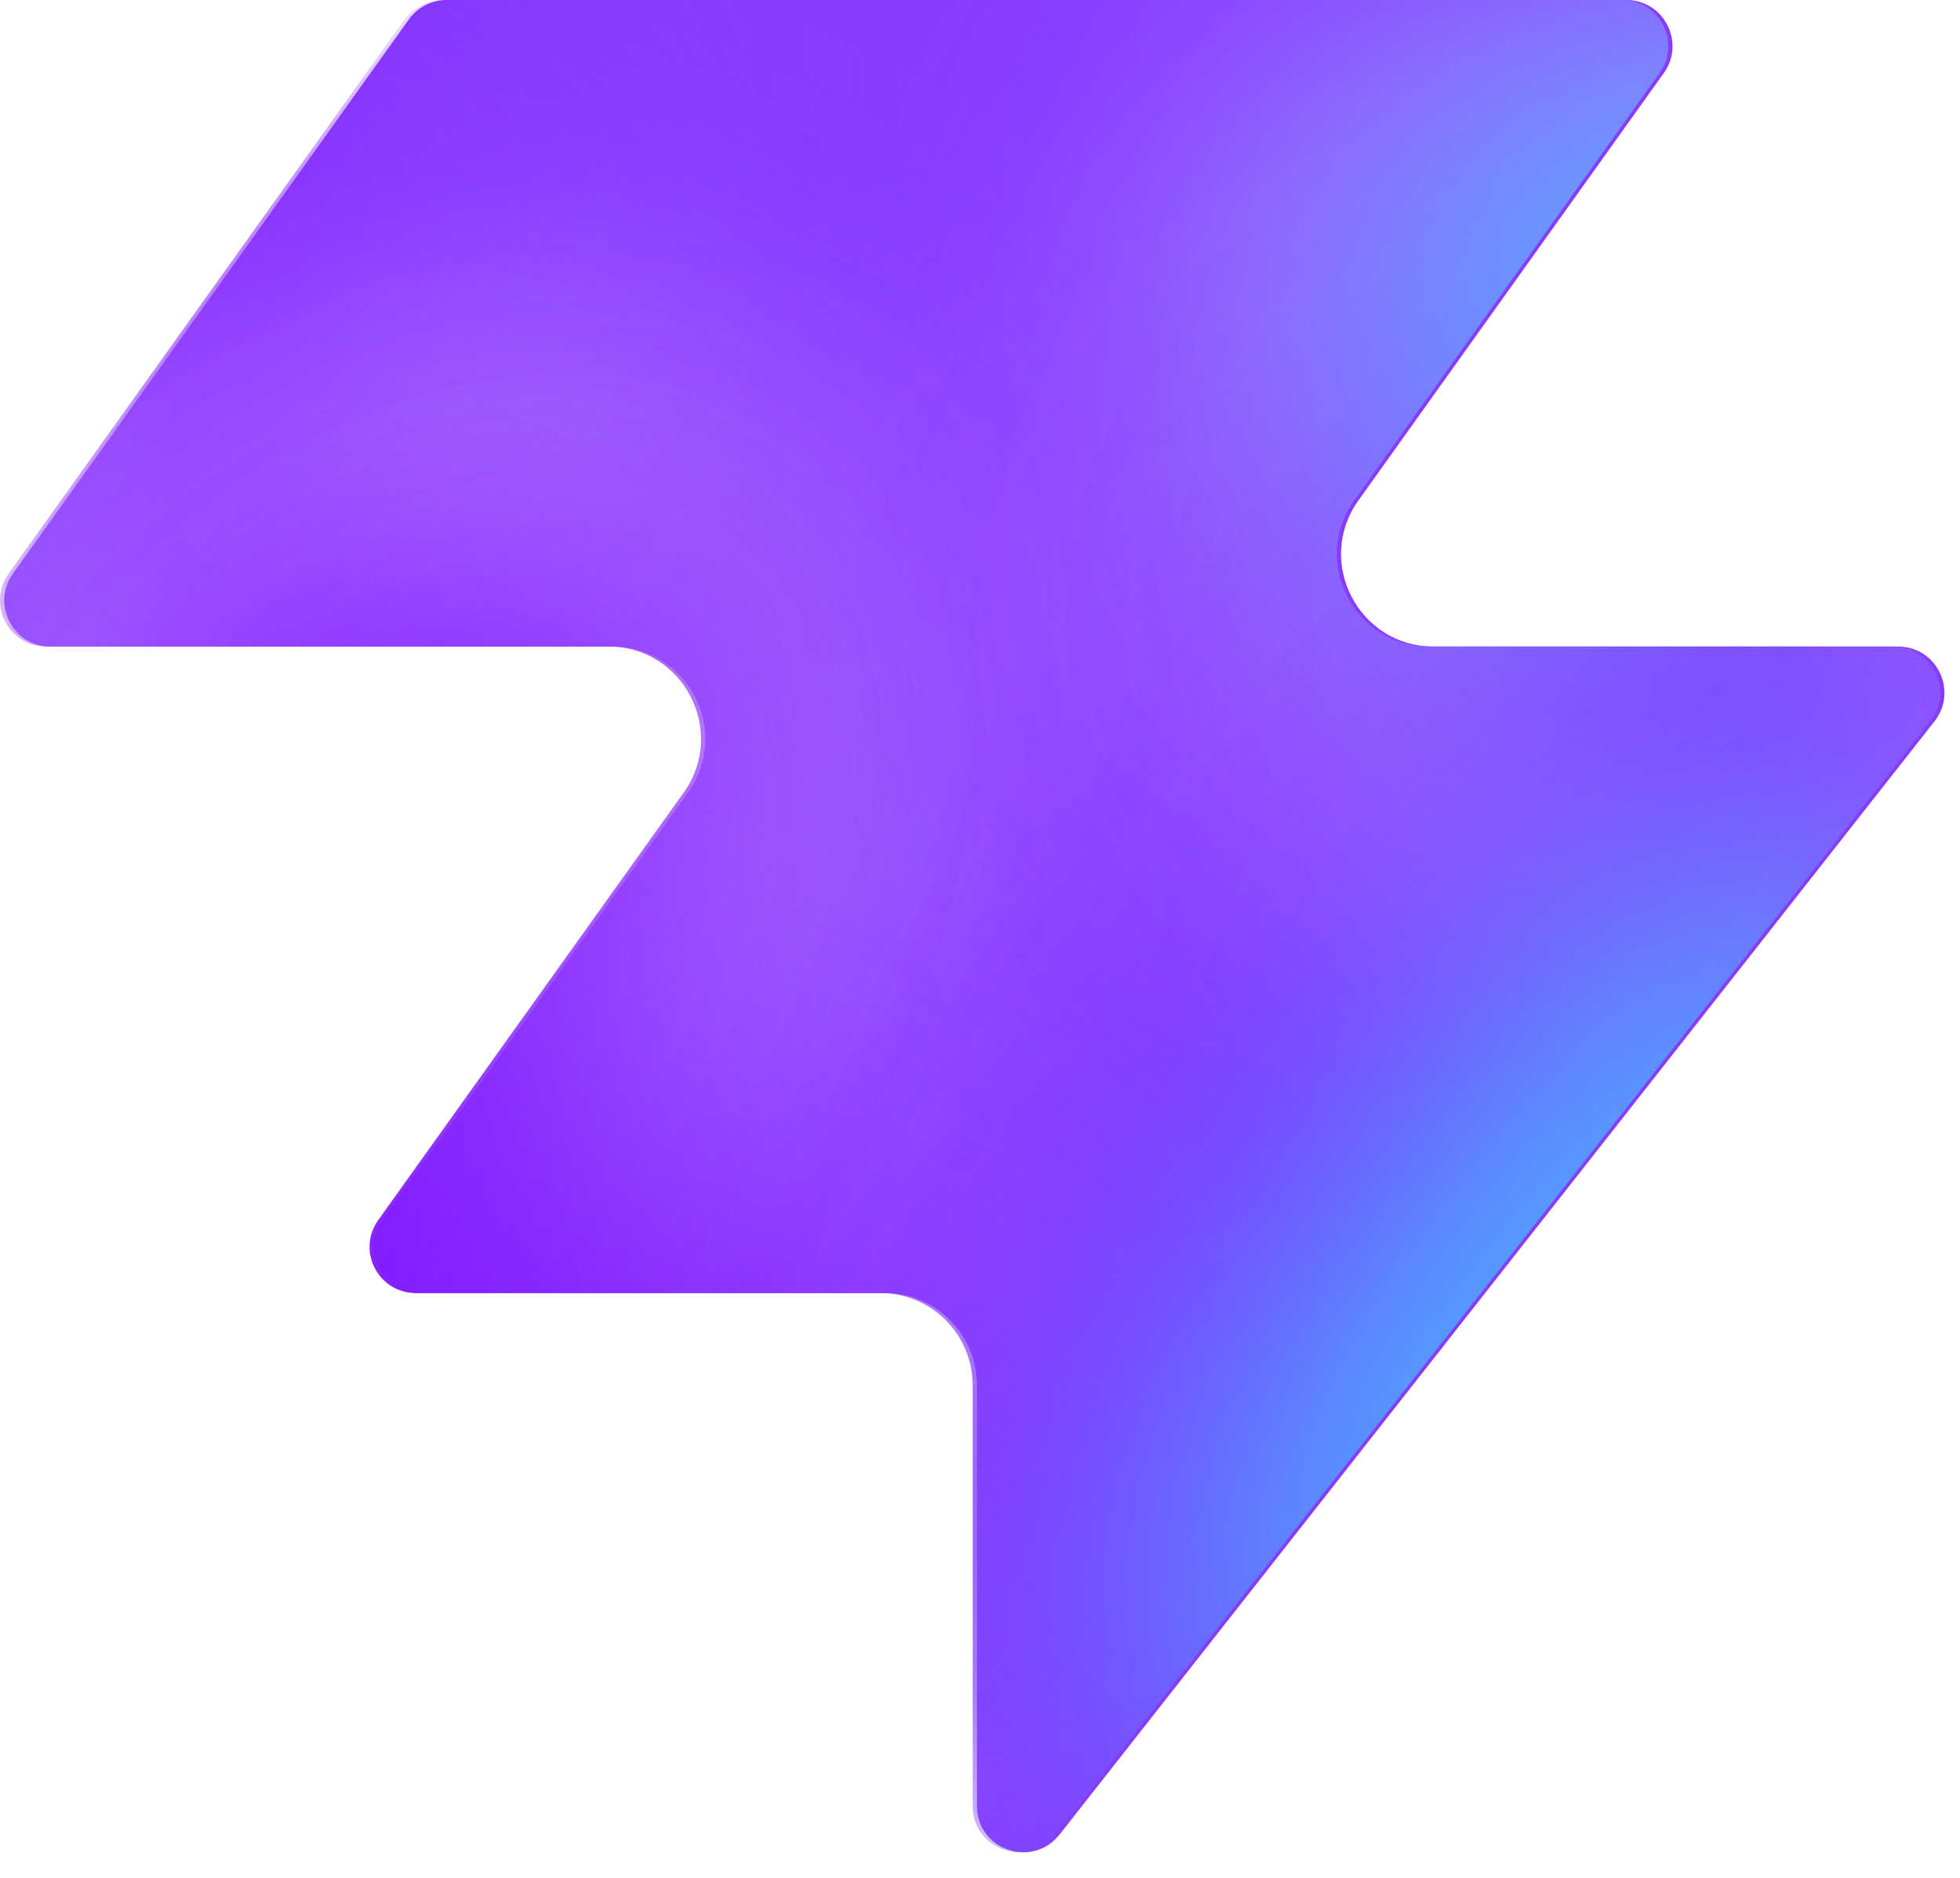
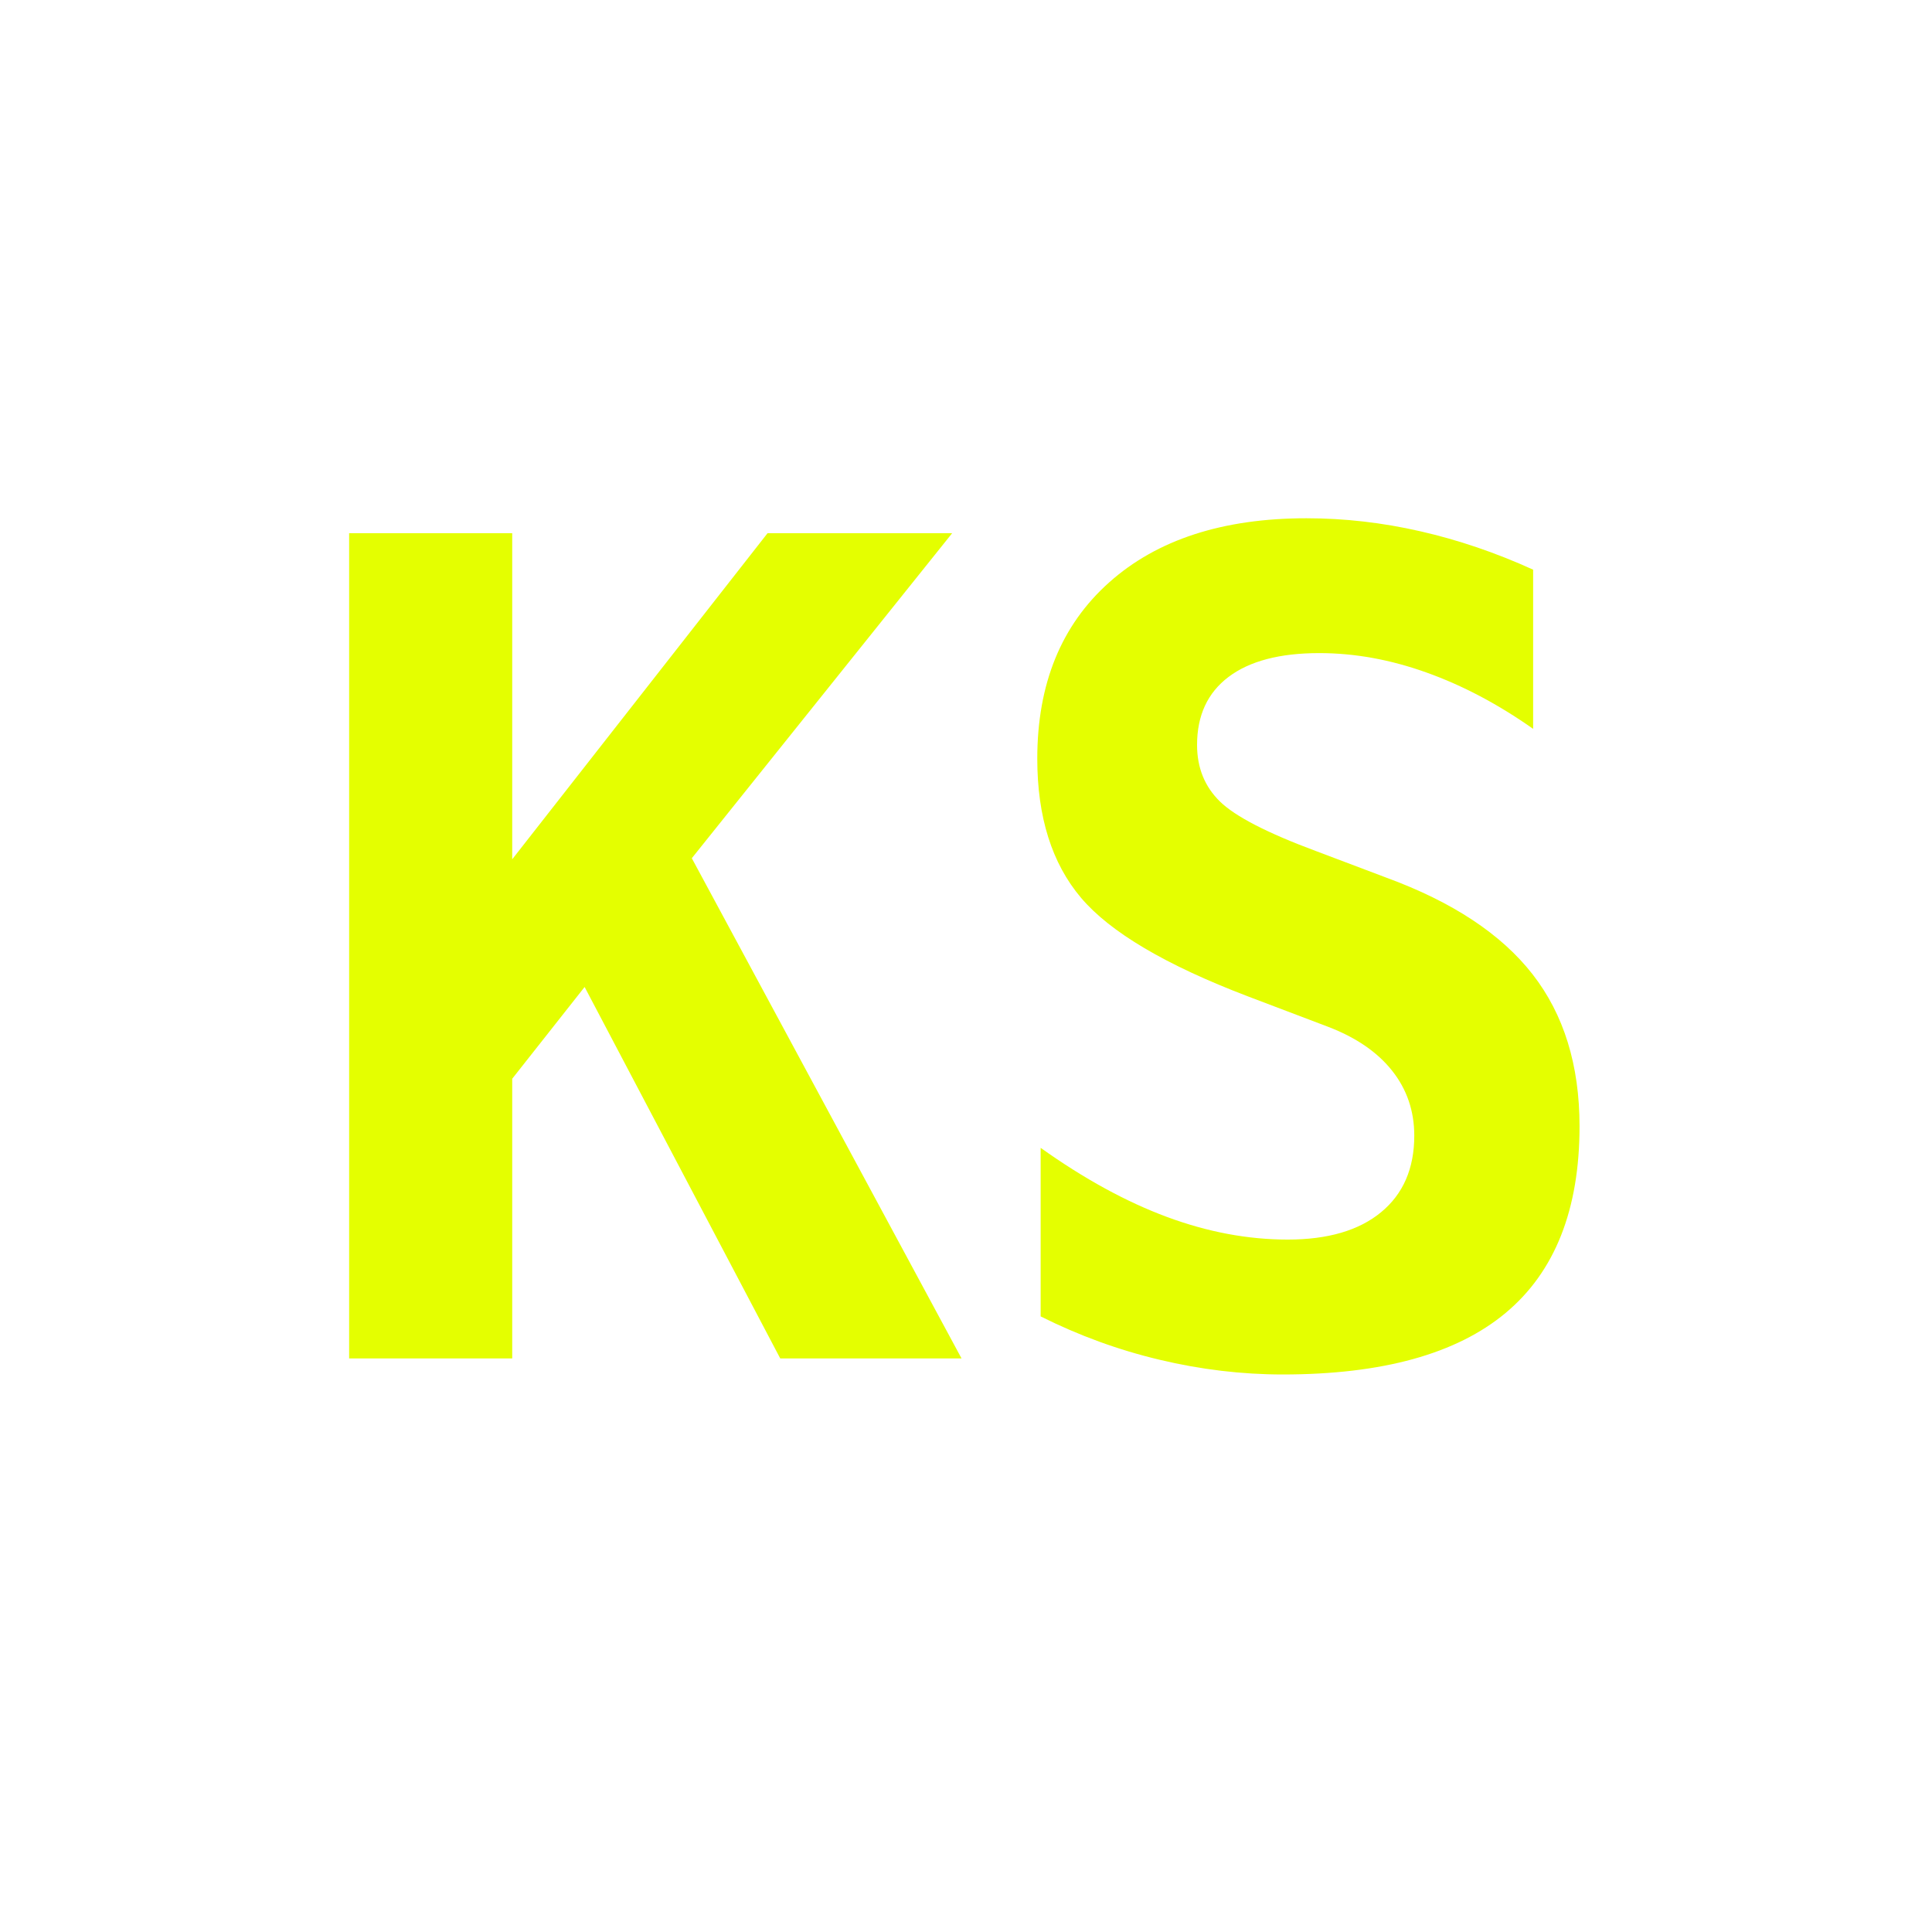
- <svg xmlns="http://www.w3.org/2000/svg" width="48" height="46" fill="none" viewBox="0 0 48 46">
-   <path fill="#863bff" d="M25.946 44.938c-.664.845-2.021.375-2.021-.698V33.937a2.26 2.26 0 0 0-2.262-2.262H10.287c-.92 0-1.456-1.04-.92-1.788l7.48-10.471c1.07-1.497 0-3.578-1.842-3.578H1.237c-.92 0-1.456-1.04-.92-1.788L10.013.474c.214-.297.556-.474.92-.474h28.894c.92 0 1.456 1.04.92 1.788l-7.48 10.471c-1.07 1.498 0 3.579 1.842 3.579h11.377c.943 0 1.473 1.088.89 1.83L25.947 44.94z" style="fill:#863bff;fill:color(display-p3 .525 .23 1);fill-opacity:1" />
-   <mask id="a" width="48" height="46" x="0" y="0" maskUnits="userSpaceOnUse" style="mask-type:alpha">
-     <path fill="#000" d="M25.842 44.938c-.664.844-2.021.375-2.021-.698V33.937a2.26 2.26 0 0 0-2.262-2.262H10.183c-.92 0-1.456-1.04-.92-1.788l7.48-10.471c1.07-1.498 0-3.579-1.842-3.579H1.133c-.92 0-1.456-1.04-.92-1.787L9.91.473c.214-.297.556-.474.92-.474h28.894c.92 0 1.456 1.04.92 1.788l-7.48 10.471c-1.07 1.498 0 3.578 1.842 3.578h11.377c.943 0 1.473 1.088.89 1.832L25.843 44.94z" style="fill:#000;fill-opacity:1" />
-   </mask>
-   <g mask="url(#a)">
-     <g filter="url(#b)">
-       <ellipse cx="5.508" cy="14.704" fill="#ede6ff" rx="5.508" ry="14.704" style="fill:#ede6ff;fill:color(display-p3 .927 .903 1);fill-opacity:1" transform="matrix(.00324 1 1 -.00324 -4.47 31.516)" />
-     </g>
-     <g filter="url(#c)">
-       <ellipse cx="10.399" cy="29.851" fill="#ede6ff" rx="10.399" ry="29.851" style="fill:#ede6ff;fill:color(display-p3 .927 .903 1);fill-opacity:1" transform="matrix(.00324 1 1 -.00324 -39.328 7.883)" />
-     </g>
-     <g filter="url(#d)">
-       <ellipse cx="5.508" cy="30.487" fill="#7e14ff" rx="5.508" ry="30.487" style="fill:#7e14ff;fill:color(display-p3 .492 .077 1);fill-opacity:1" transform="rotate(89.814 -25.913 -14.639)scale(1 -1)" />
-     </g>
-     <g filter="url(#e)">
-       <ellipse cx="5.508" cy="30.599" fill="#7e14ff" rx="5.508" ry="30.599" style="fill:#7e14ff;fill:color(display-p3 .492 .077 1);fill-opacity:1" transform="rotate(89.814 -32.644 -3.334)scale(1 -1)" />
-     </g>
-     <g filter="url(#f)">
-       <ellipse cx="5.508" cy="30.599" fill="#7e14ff" rx="5.508" ry="30.599" style="fill:#7e14ff;fill:color(display-p3 .492 .077 1);fill-opacity:1" transform="matrix(.00324 1 1 -.00324 -34.34 30.47)" />
-     </g>
-     <g filter="url(#g)">
-       <ellipse cx="14.072" cy="22.078" fill="#ede6ff" rx="14.072" ry="22.078" style="fill:#ede6ff;fill:color(display-p3 .927 .903 1);fill-opacity:1" transform="rotate(93.35 24.506 48.493)scale(-1 1)" />
-     </g>
-     <g filter="url(#h)">
-       <ellipse cx="3.47" cy="21.501" fill="#7e14ff" rx="3.47" ry="21.501" style="fill:#7e14ff;fill:color(display-p3 .492 .077 1);fill-opacity:1" transform="rotate(89.009 28.708 47.59)scale(-1 1)" />
-     </g>
-     <g filter="url(#i)">
-       <ellipse cx="3.47" cy="21.501" fill="#7e14ff" rx="3.47" ry="21.501" style="fill:#7e14ff;fill:color(display-p3 .492 .077 1);fill-opacity:1" transform="rotate(89.009 28.708 47.59)scale(-1 1)" />
-     </g>
-     <g filter="url(#j)">
-       <ellipse cx=".387" cy="8.972" fill="#7e14ff" rx="4.407" ry="29.108" style="fill:#7e14ff;fill:color(display-p3 .492 .077 1);fill-opacity:1" transform="rotate(39.51 .387 8.972)" />
-     </g>
-     <g filter="url(#k)">
-       <ellipse cx="47.523" cy="-6.092" fill="#7e14ff" rx="4.407" ry="29.108" style="fill:#7e14ff;fill:color(display-p3 .492 .077 1);fill-opacity:1" transform="rotate(37.892 47.523 -6.092)" />
-     </g>
-     <g filter="url(#l)">
-       <ellipse cx="41.412" cy="6.333" fill="#47bfff" rx="5.971" ry="9.665" style="fill:#47bfff;fill:color(display-p3 .28 .748 1);fill-opacity:1" transform="rotate(37.892 41.412 6.333)" />
-     </g>
-     <g filter="url(#m)">
-       <ellipse cx="-1.879" cy="38.332" fill="#7e14ff" rx="4.407" ry="29.108" style="fill:#7e14ff;fill:color(display-p3 .492 .077 1);fill-opacity:1" transform="rotate(37.892 -1.88 38.332)" />
-     </g>
-     <g filter="url(#n)">
-       <ellipse cx="-1.879" cy="38.332" fill="#7e14ff" rx="4.407" ry="29.108" style="fill:#7e14ff;fill:color(display-p3 .492 .077 1);fill-opacity:1" transform="rotate(37.892 -1.88 38.332)" />
-     </g>
-     <g filter="url(#o)">
-       <ellipse cx="35.651" cy="29.907" fill="#7e14ff" rx="4.407" ry="29.108" style="fill:#7e14ff;fill:color(display-p3 .492 .077 1);fill-opacity:1" transform="rotate(37.892 35.651 29.907)" />
-     </g>
-     <g filter="url(#p)">
-       <ellipse cx="38.418" cy="32.4" fill="#47bfff" rx="5.971" ry="15.297" style="fill:#47bfff;fill:color(display-p3 .28 .748 1);fill-opacity:1" transform="rotate(37.892 38.418 32.4)" />
-     </g>
-   </g>
-   <defs>
-     <filter id="b" width="60.045" height="41.654" x="-19.77" y="16.149" color-interpolation-filters="sRGB" filterUnits="userSpaceOnUse">
-       <feFlood flood-opacity="0" result="BackgroundImageFix" />
-       <feBlend in="SourceGraphic" in2="BackgroundImageFix" result="shape" />
-       <feGaussianBlur result="effect1_foregroundBlur_2002_17158" stdDeviation="7.659" />
-     </filter>
-     <filter id="c" width="90.34" height="51.437" x="-54.613" y="-7.533" color-interpolation-filters="sRGB" filterUnits="userSpaceOnUse">
-       <feFlood flood-opacity="0" result="BackgroundImageFix" />
-       <feBlend in="SourceGraphic" in2="BackgroundImageFix" result="shape" />
-       <feGaussianBlur result="effect1_foregroundBlur_2002_17158" stdDeviation="7.659" />
-     </filter>
-     <filter id="d" width="79.355" height="29.4" x="-49.64" y="2.03" color-interpolation-filters="sRGB" filterUnits="userSpaceOnUse">
-       <feFlood flood-opacity="0" result="BackgroundImageFix" />
-       <feBlend in="SourceGraphic" in2="BackgroundImageFix" result="shape" />
-       <feGaussianBlur result="effect1_foregroundBlur_2002_17158" stdDeviation="4.596" />
-     </filter>
-     <filter id="e" width="79.579" height="29.4" x="-45.045" y="20.029" color-interpolation-filters="sRGB" filterUnits="userSpaceOnUse">
-       <feFlood flood-opacity="0" result="BackgroundImageFix" />
-       <feBlend in="SourceGraphic" in2="BackgroundImageFix" result="shape" />
-       <feGaussianBlur result="effect1_foregroundBlur_2002_17158" stdDeviation="4.596" />
-     </filter>
-     <filter id="f" width="79.579" height="29.4" x="-43.513" y="21.178" color-interpolation-filters="sRGB" filterUnits="userSpaceOnUse">
-       <feFlood flood-opacity="0" result="BackgroundImageFix" />
-       <feBlend in="SourceGraphic" in2="BackgroundImageFix" result="shape" />
-       <feGaussianBlur result="effect1_foregroundBlur_2002_17158" stdDeviation="4.596" />
-     </filter>
-     <filter id="g" width="74.749" height="58.852" x="15.756" y="-17.901" color-interpolation-filters="sRGB" filterUnits="userSpaceOnUse">
-       <feFlood flood-opacity="0" result="BackgroundImageFix" />
-       <feBlend in="SourceGraphic" in2="BackgroundImageFix" result="shape" />
-       <feGaussianBlur result="effect1_foregroundBlur_2002_17158" stdDeviation="7.659" />
-     </filter>
-     <filter id="h" width="61.377" height="25.362" x="23.548" y="2.284" color-interpolation-filters="sRGB" filterUnits="userSpaceOnUse">
-       <feFlood flood-opacity="0" result="BackgroundImageFix" />
-       <feBlend in="SourceGraphic" in2="BackgroundImageFix" result="shape" />
-       <feGaussianBlur result="effect1_foregroundBlur_2002_17158" stdDeviation="4.596" />
-     </filter>
-     <filter id="i" width="61.377" height="25.362" x="23.548" y="2.284" color-interpolation-filters="sRGB" filterUnits="userSpaceOnUse">
-       <feFlood flood-opacity="0" result="BackgroundImageFix" />
-       <feBlend in="SourceGraphic" in2="BackgroundImageFix" result="shape" />
-       <feGaussianBlur result="effect1_foregroundBlur_2002_17158" stdDeviation="4.596" />
-     </filter>
-     <filter id="j" width="56.045" height="63.649" x="-27.636" y="-22.853" color-interpolation-filters="sRGB" filterUnits="userSpaceOnUse">
-       <feFlood flood-opacity="0" result="BackgroundImageFix" />
-       <feBlend in="SourceGraphic" in2="BackgroundImageFix" result="shape" />
-       <feGaussianBlur result="effect1_foregroundBlur_2002_17158" stdDeviation="4.596" />
-     </filter>
-     <filter id="k" width="54.814" height="64.646" x="20.116" y="-38.415" color-interpolation-filters="sRGB" filterUnits="userSpaceOnUse">
-       <feFlood flood-opacity="0" result="BackgroundImageFix" />
-       <feBlend in="SourceGraphic" in2="BackgroundImageFix" result="shape" />
-       <feGaussianBlur result="effect1_foregroundBlur_2002_17158" stdDeviation="4.596" />
-     </filter>
-     <filter id="l" width="33.541" height="35.313" x="24.641" y="-11.323" color-interpolation-filters="sRGB" filterUnits="userSpaceOnUse">
-       <feFlood flood-opacity="0" result="BackgroundImageFix" />
-       <feBlend in="SourceGraphic" in2="BackgroundImageFix" result="shape" />
-       <feGaussianBlur result="effect1_foregroundBlur_2002_17158" stdDeviation="4.596" />
-     </filter>
-     <filter id="m" width="54.814" height="64.646" x="-29.286" y="6.009" color-interpolation-filters="sRGB" filterUnits="userSpaceOnUse">
-       <feFlood flood-opacity="0" result="BackgroundImageFix" />
-       <feBlend in="SourceGraphic" in2="BackgroundImageFix" result="shape" />
-       <feGaussianBlur result="effect1_foregroundBlur_2002_17158" stdDeviation="4.596" />
-     </filter>
-     <filter id="n" width="54.814" height="64.646" x="-29.286" y="6.009" color-interpolation-filters="sRGB" filterUnits="userSpaceOnUse">
-       <feFlood flood-opacity="0" result="BackgroundImageFix" />
-       <feBlend in="SourceGraphic" in2="BackgroundImageFix" result="shape" />
-       <feGaussianBlur result="effect1_foregroundBlur_2002_17158" stdDeviation="4.596" />
-     </filter>
-     <filter id="o" width="54.814" height="64.646" x="8.244" y="-2.416" color-interpolation-filters="sRGB" filterUnits="userSpaceOnUse">
-       <feFlood flood-opacity="0" result="BackgroundImageFix" />
-       <feBlend in="SourceGraphic" in2="BackgroundImageFix" result="shape" />
-       <feGaussianBlur result="effect1_foregroundBlur_2002_17158" stdDeviation="4.596" />
-     </filter>
-     <filter id="p" width="39.409" height="43.623" x="18.713" y="10.588" color-interpolation-filters="sRGB" filterUnits="userSpaceOnUse">
-       <feFlood flood-opacity="0" result="BackgroundImageFix" />
-       <feBlend in="SourceGraphic" in2="BackgroundImageFix" result="shape" />
-       <feGaussianBlur result="effect1_foregroundBlur_2002_17158" stdDeviation="4.596" />
-     </filter>
-   </defs>
+ <svg xmlns="http://www.w3.org/2000/svg" width="512" height="512" viewBox="0 0 512 512">
+   <text x="256" y="360" font-family="monospace" font-size="300" font-weight="bold" text-anchor="middle" fill="#e4ff00">KS</text>
</svg>
